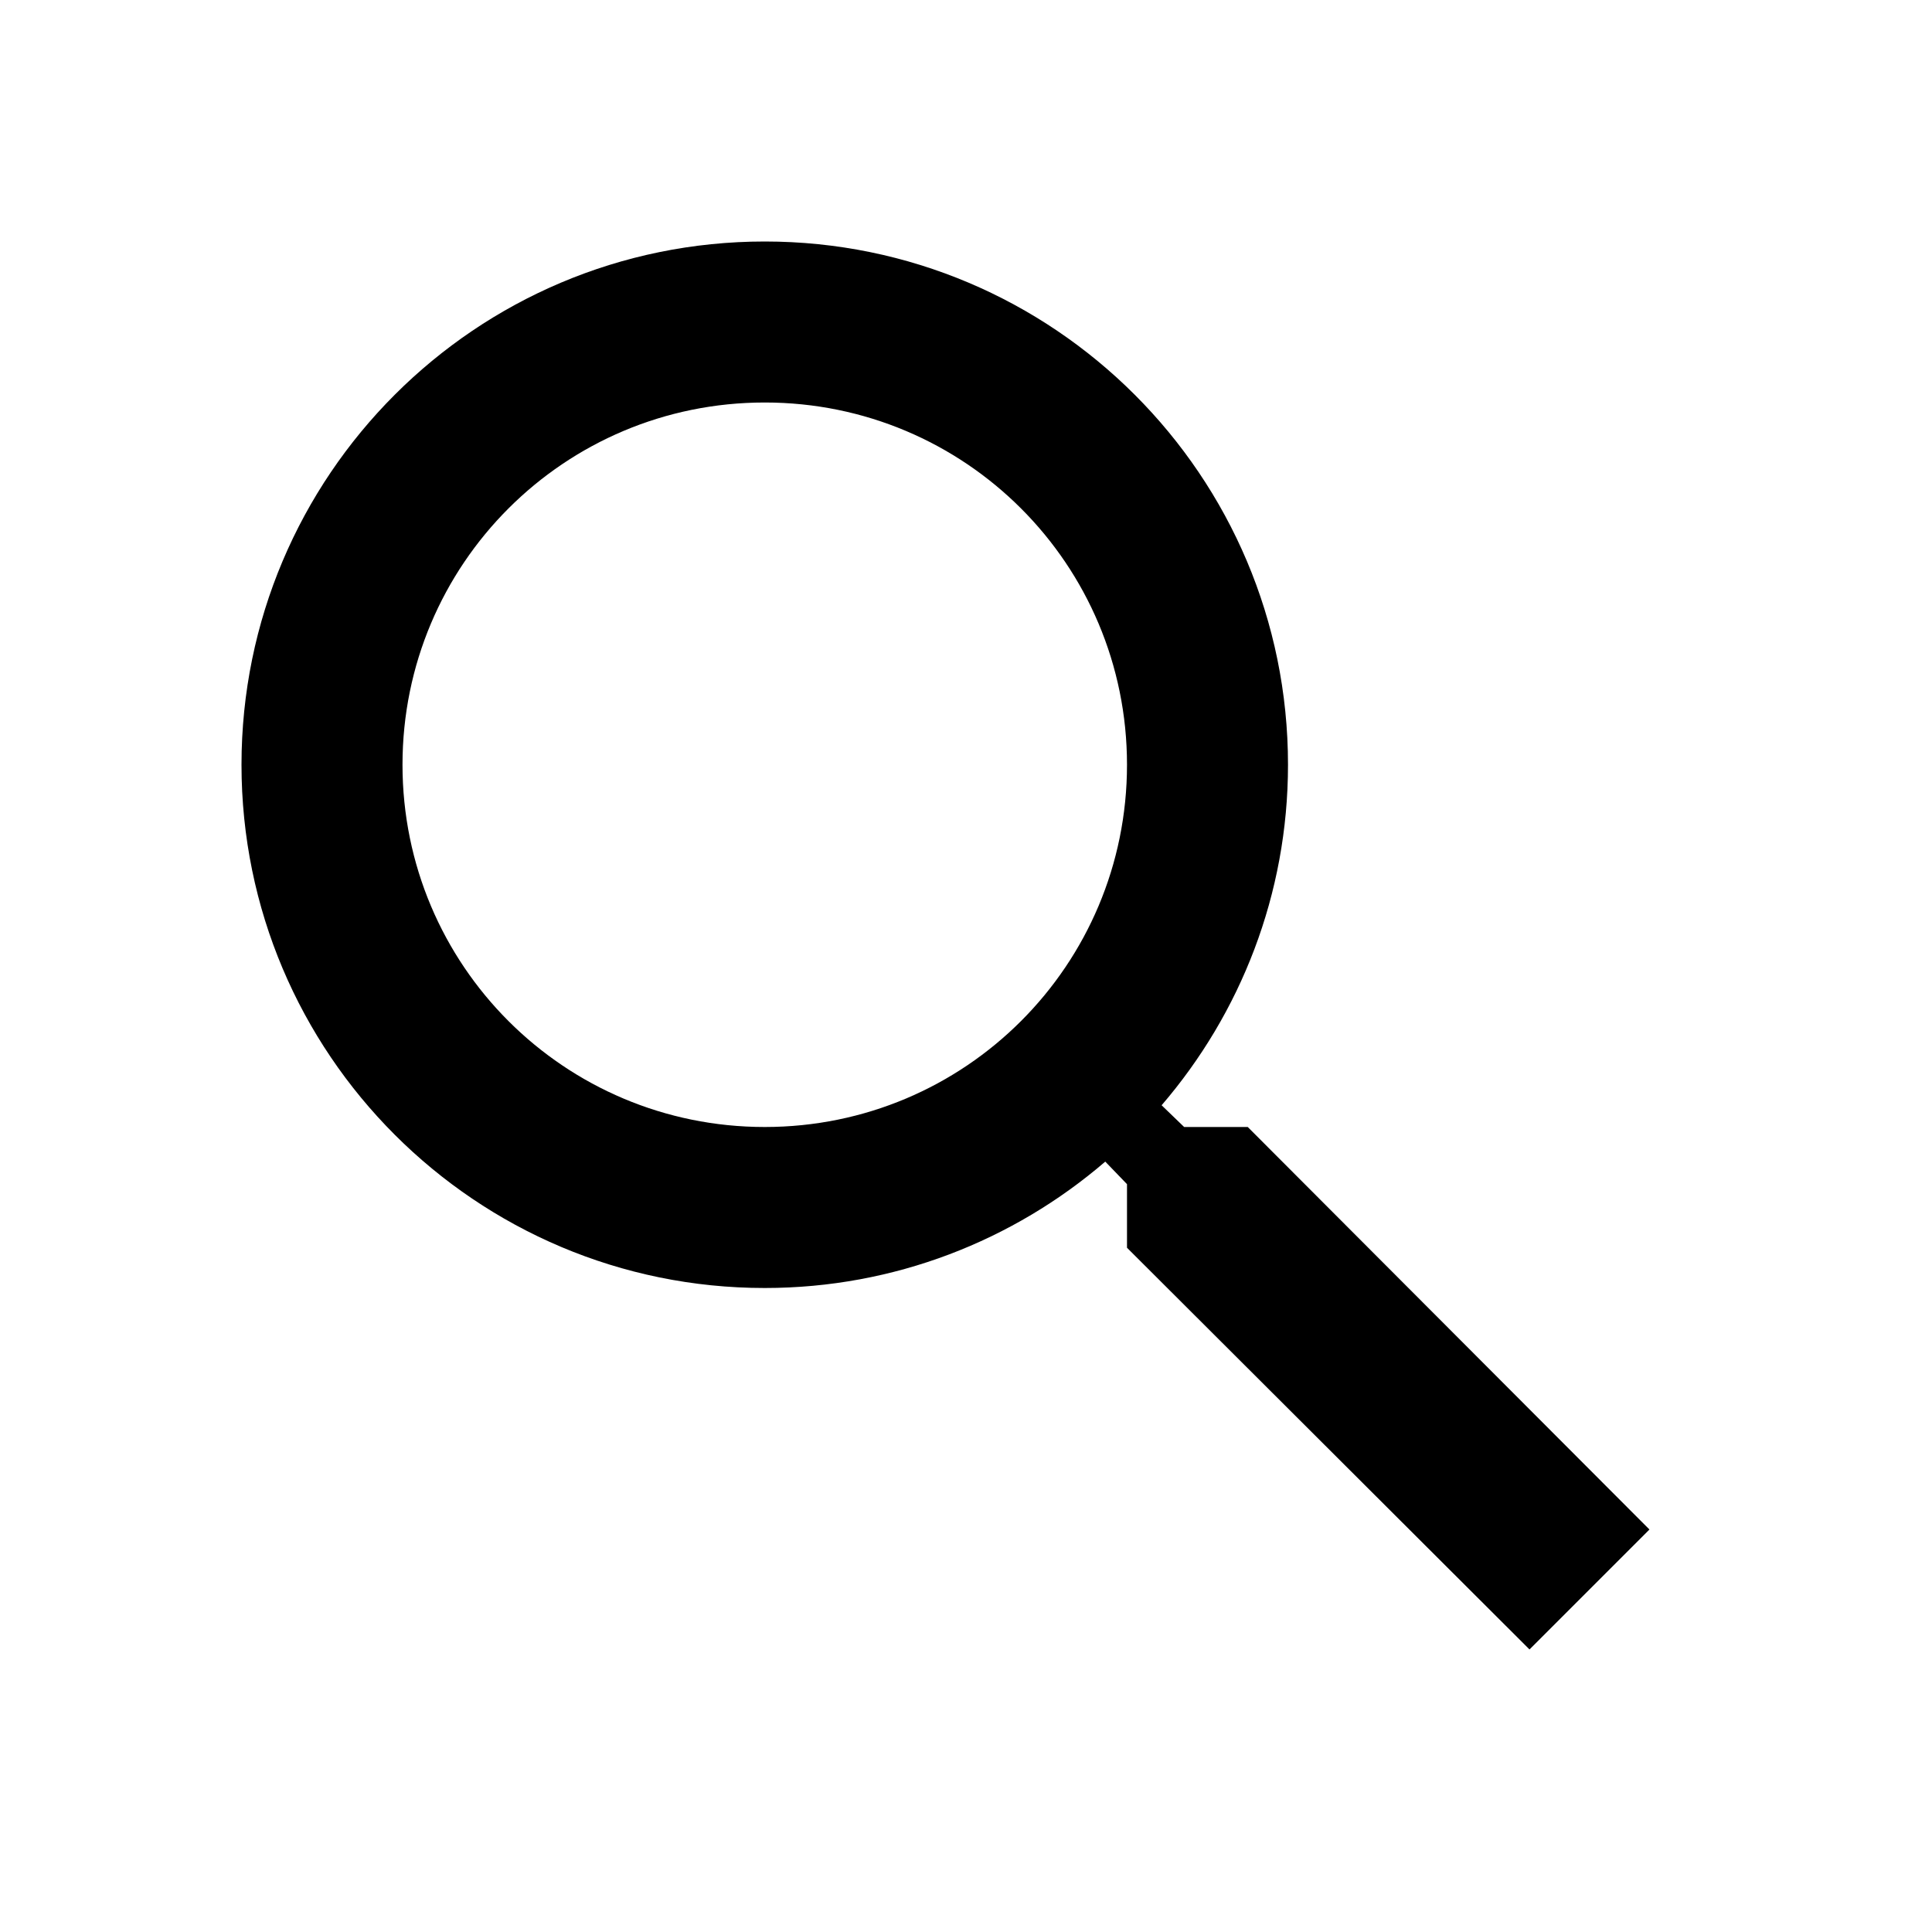
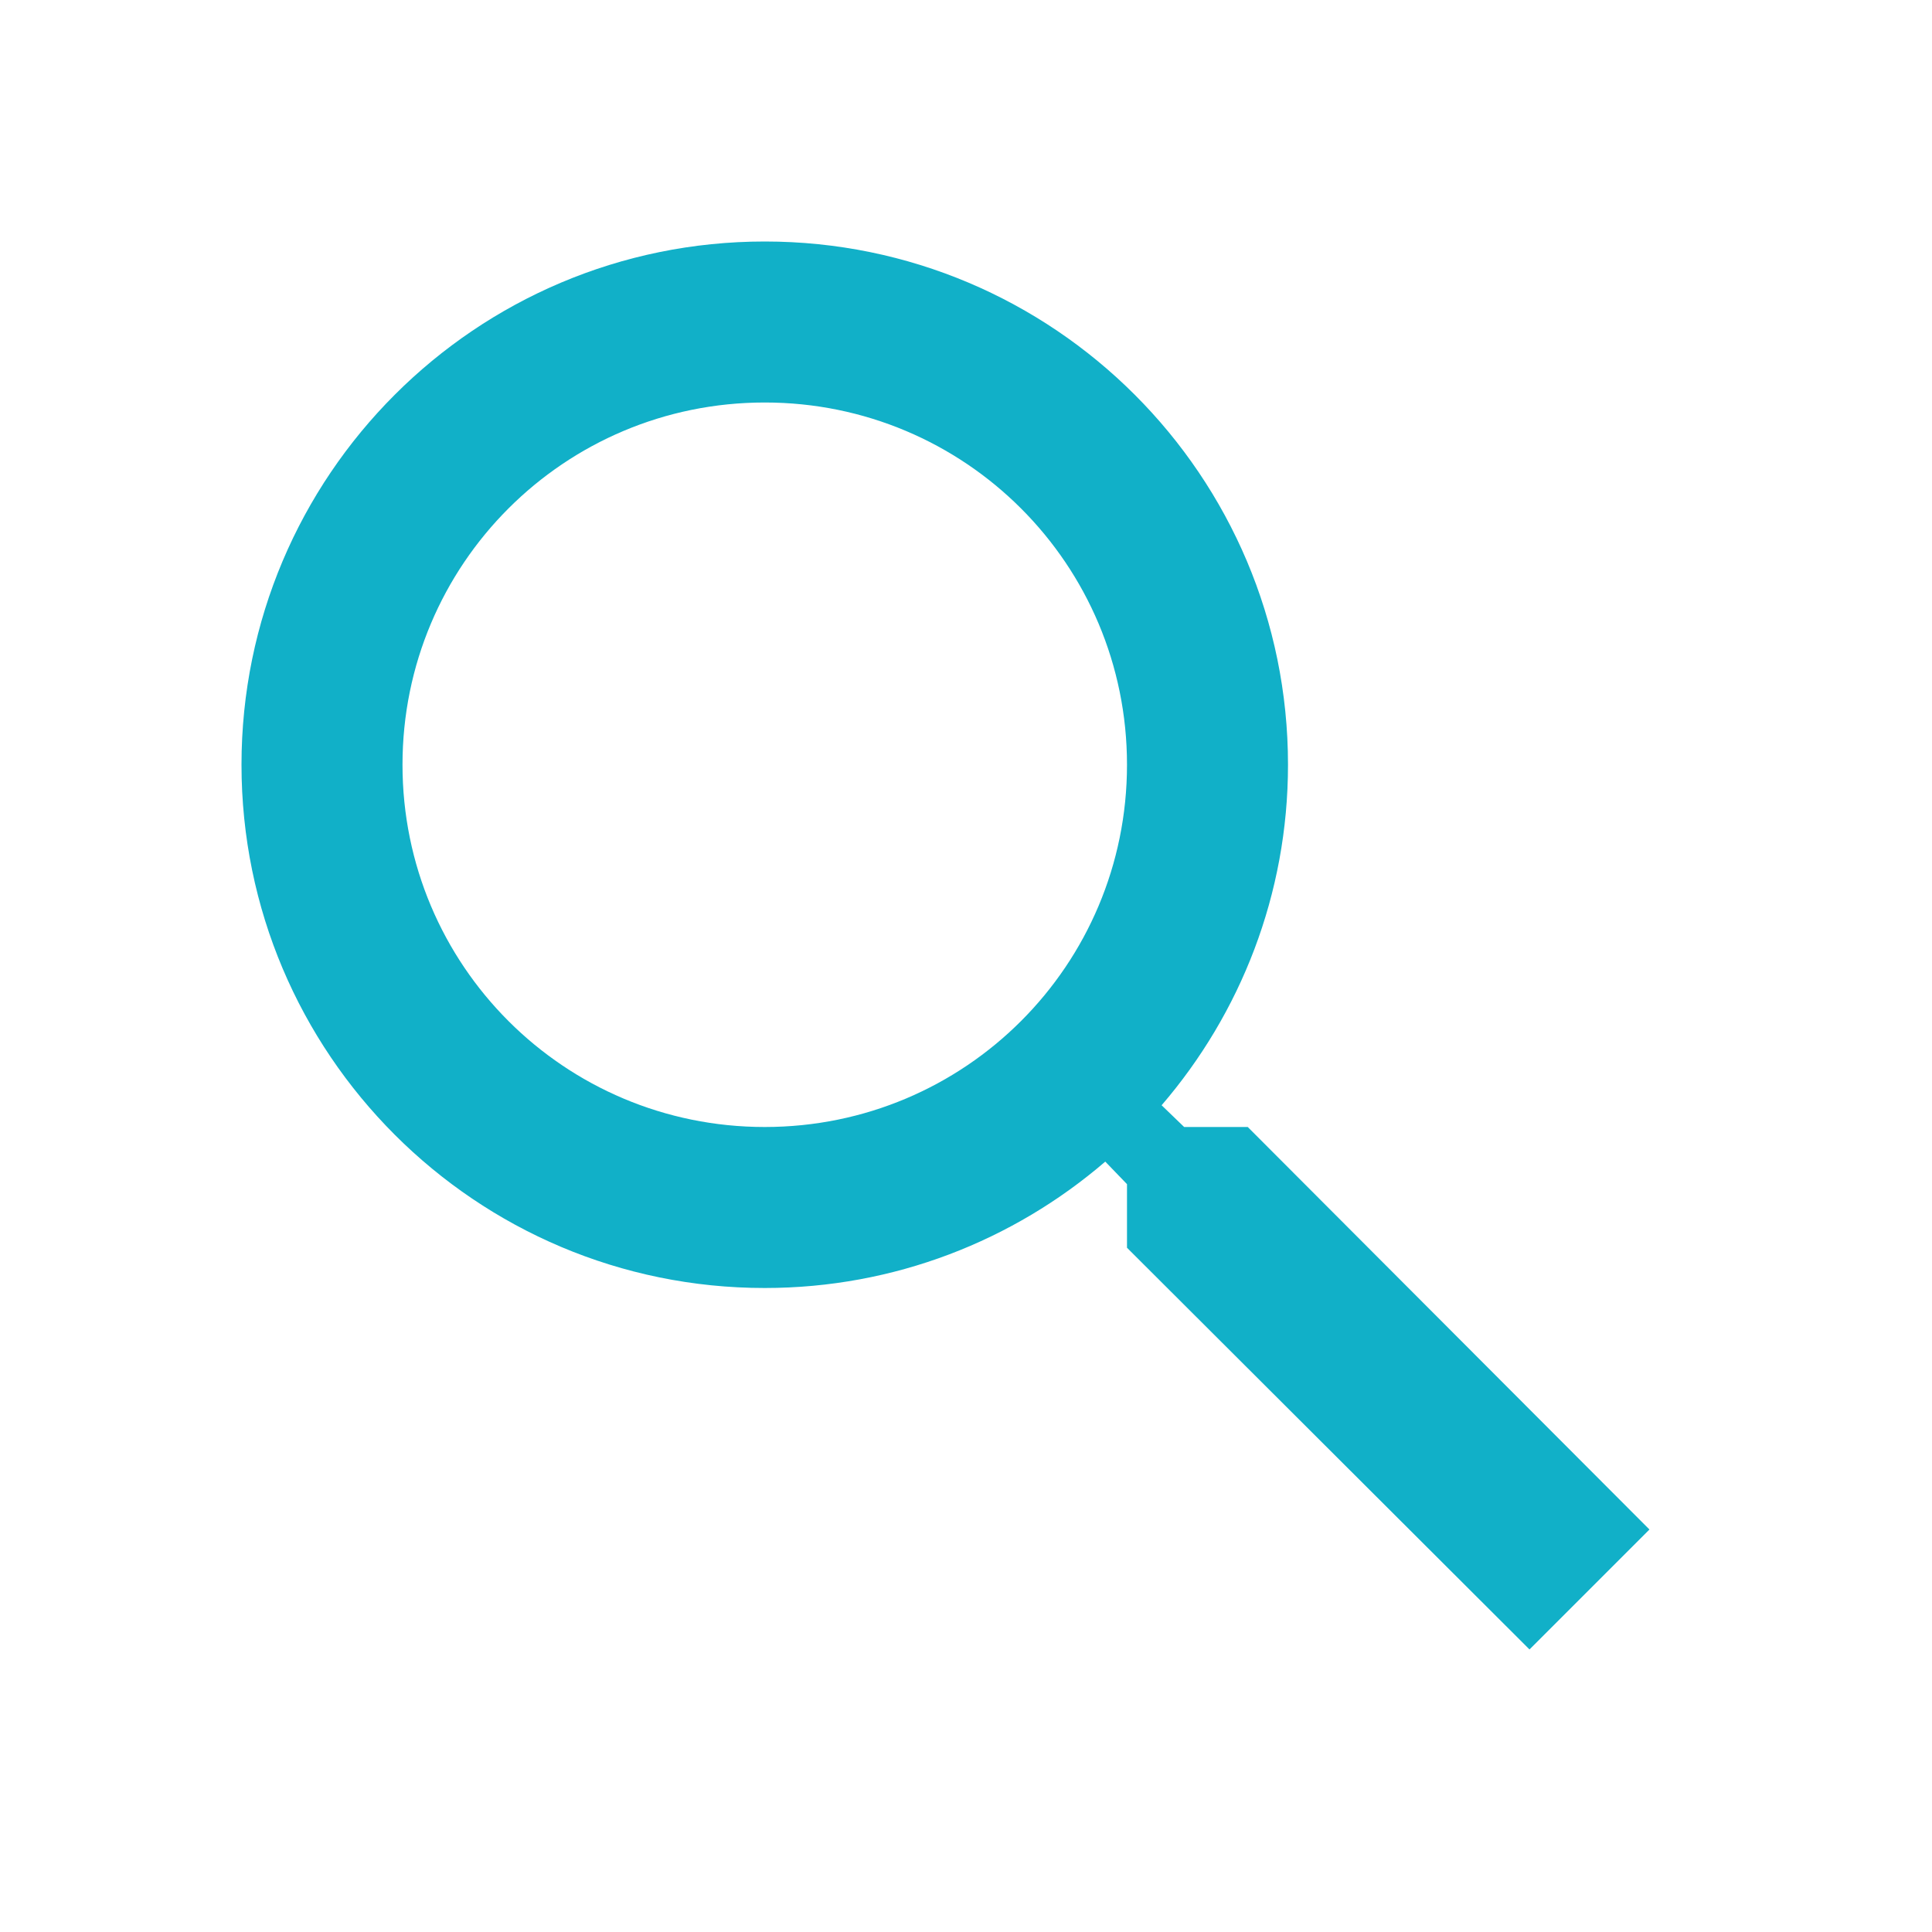
- <svg xmlns="http://www.w3.org/2000/svg" height="24px" viewBox="0 0 24 24" width="24px" fill="#000000">
+ <svg xmlns="http://www.w3.org/2000/svg" height="24px" viewBox="0 0 24 24" width="24px" fill="#11B0C8">
  <path d="M0 0h24v24H0z" fill="none" />
  <path d="M15.5 14h-.79l-.28-.27C15.41 12.59 16 11.11 16 9.5 16 5.91 13.09 3 9.5 3S3 5.91 3 9.5 5.91 16 9.5 16c1.61 0 3.09-.59 4.23-1.57l.27.28v.79l5 4.99L20.49 19l-4.99-5zm-6 0C7.01 14 5 11.99 5 9.5S7.01 5 9.5 5 14 7.01 14 9.5 11.99 14 9.5 14z" />
</svg>
